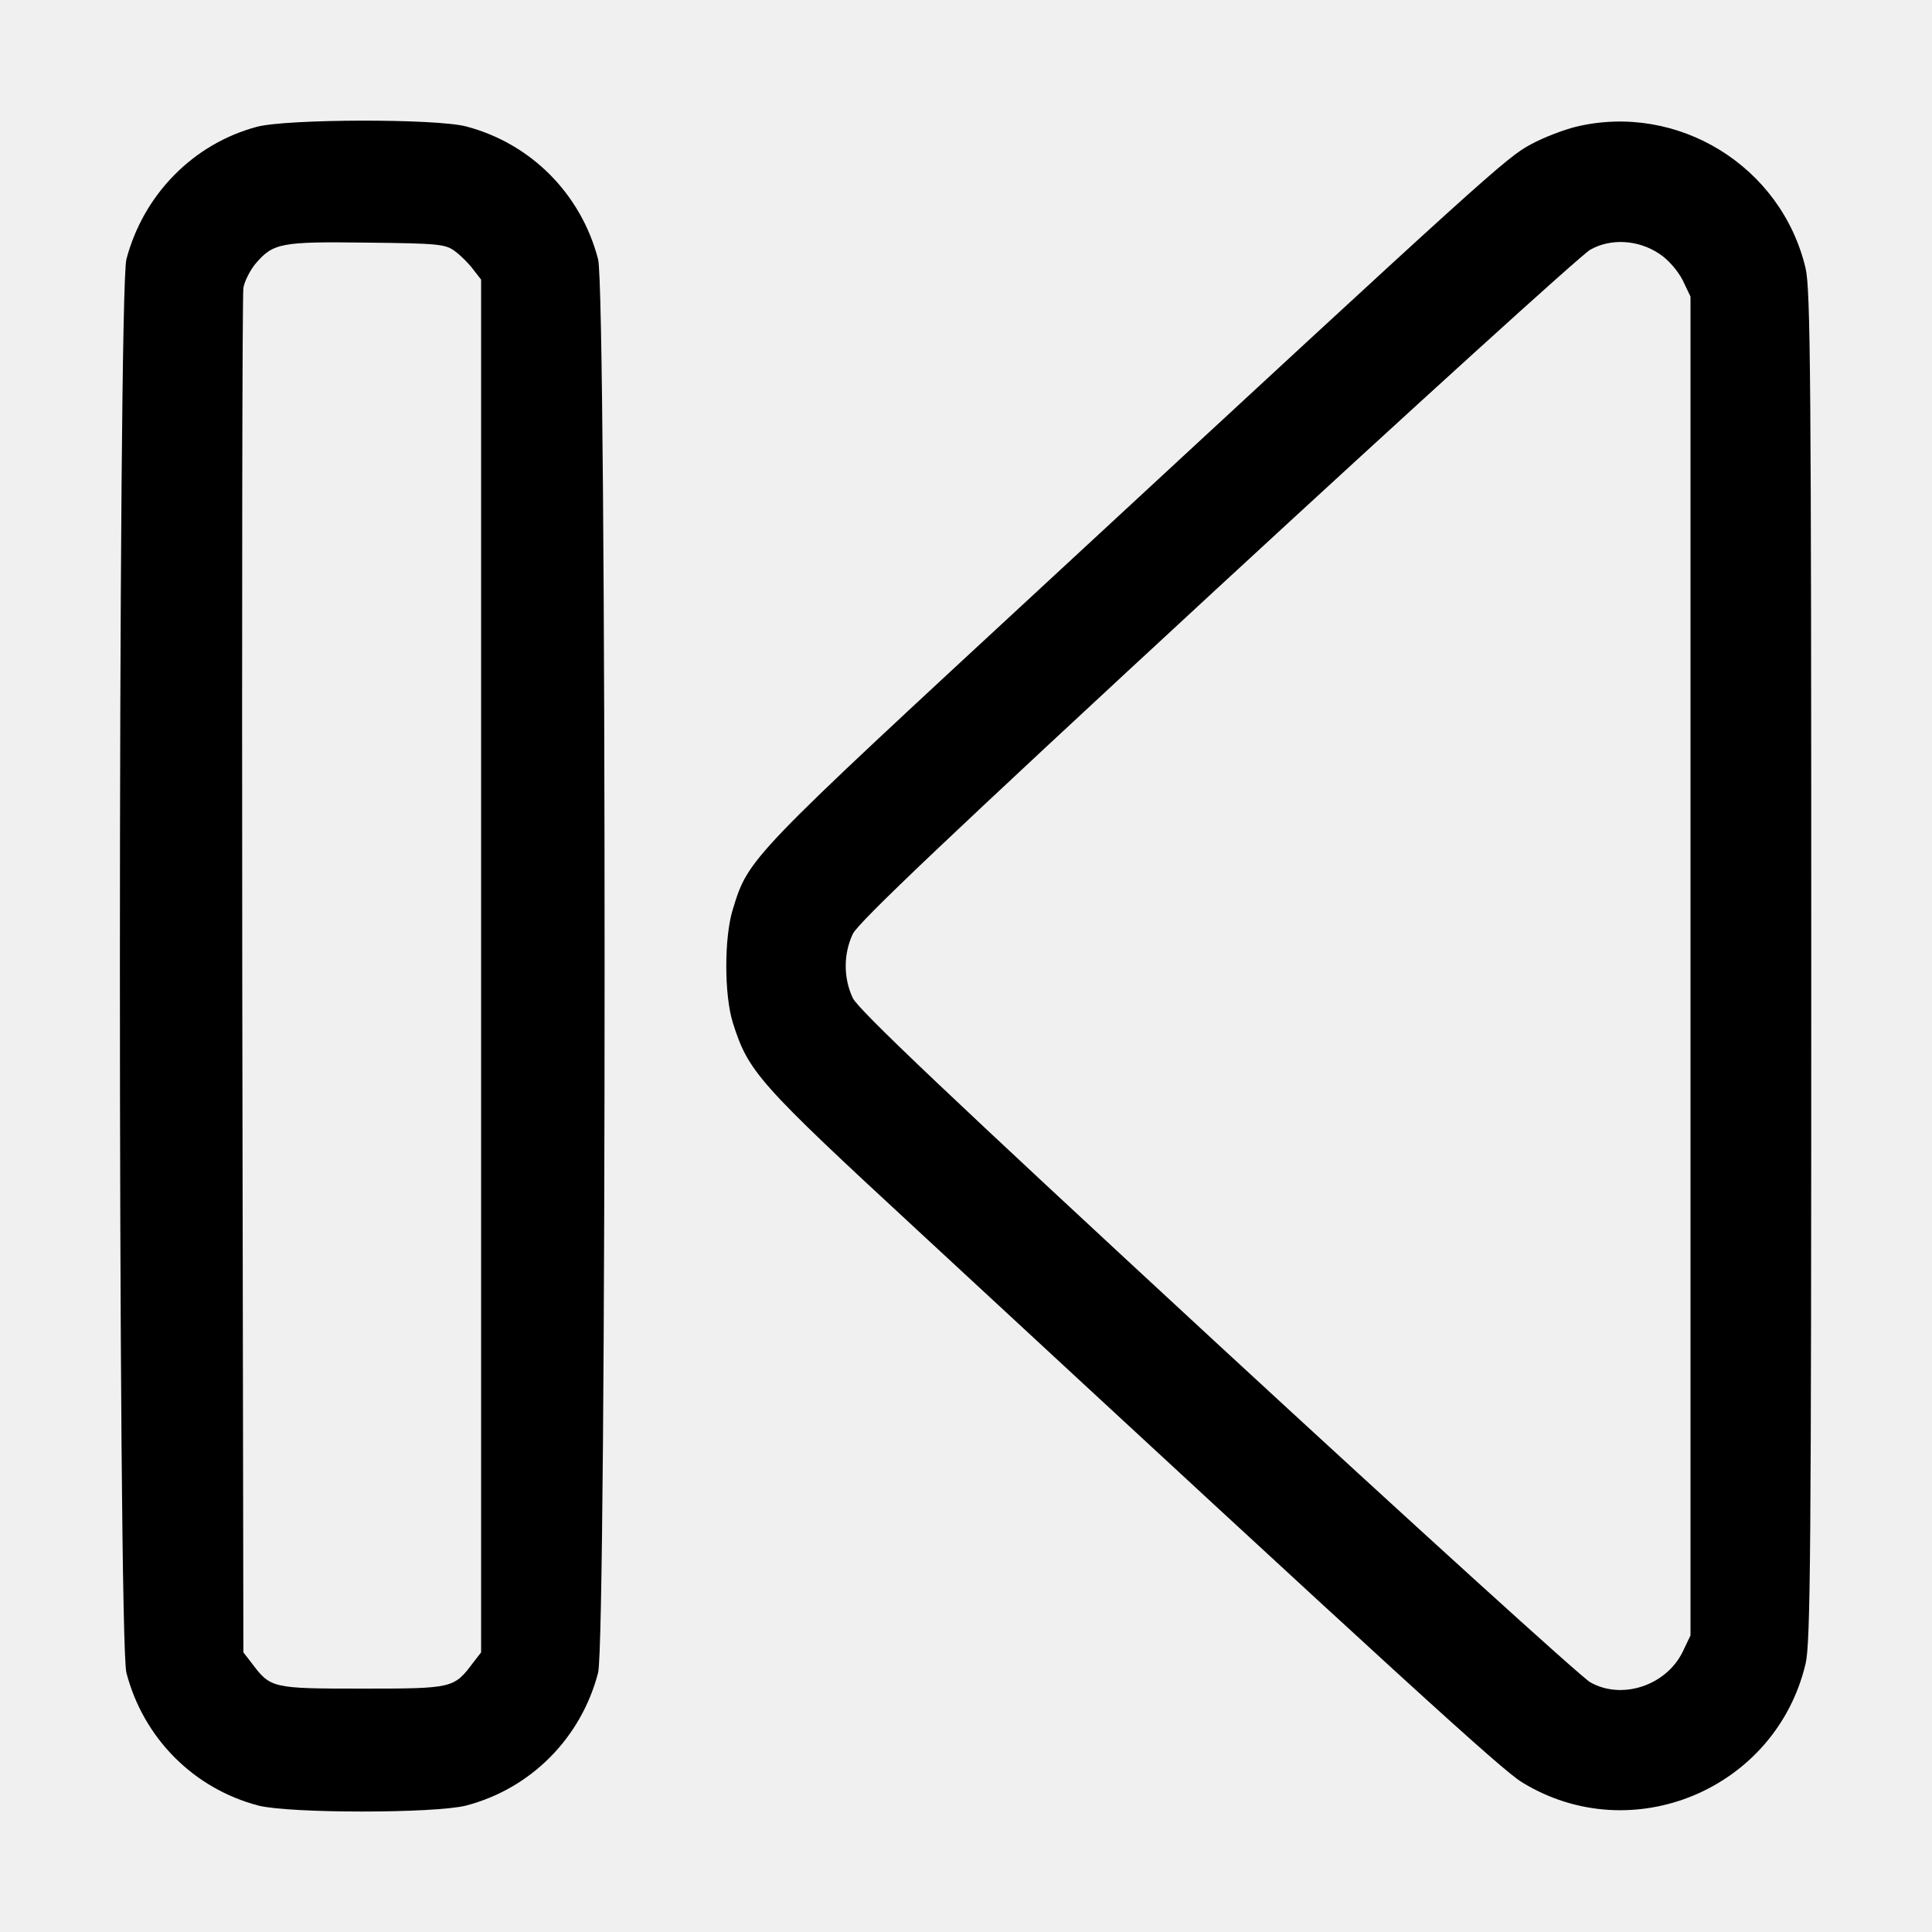
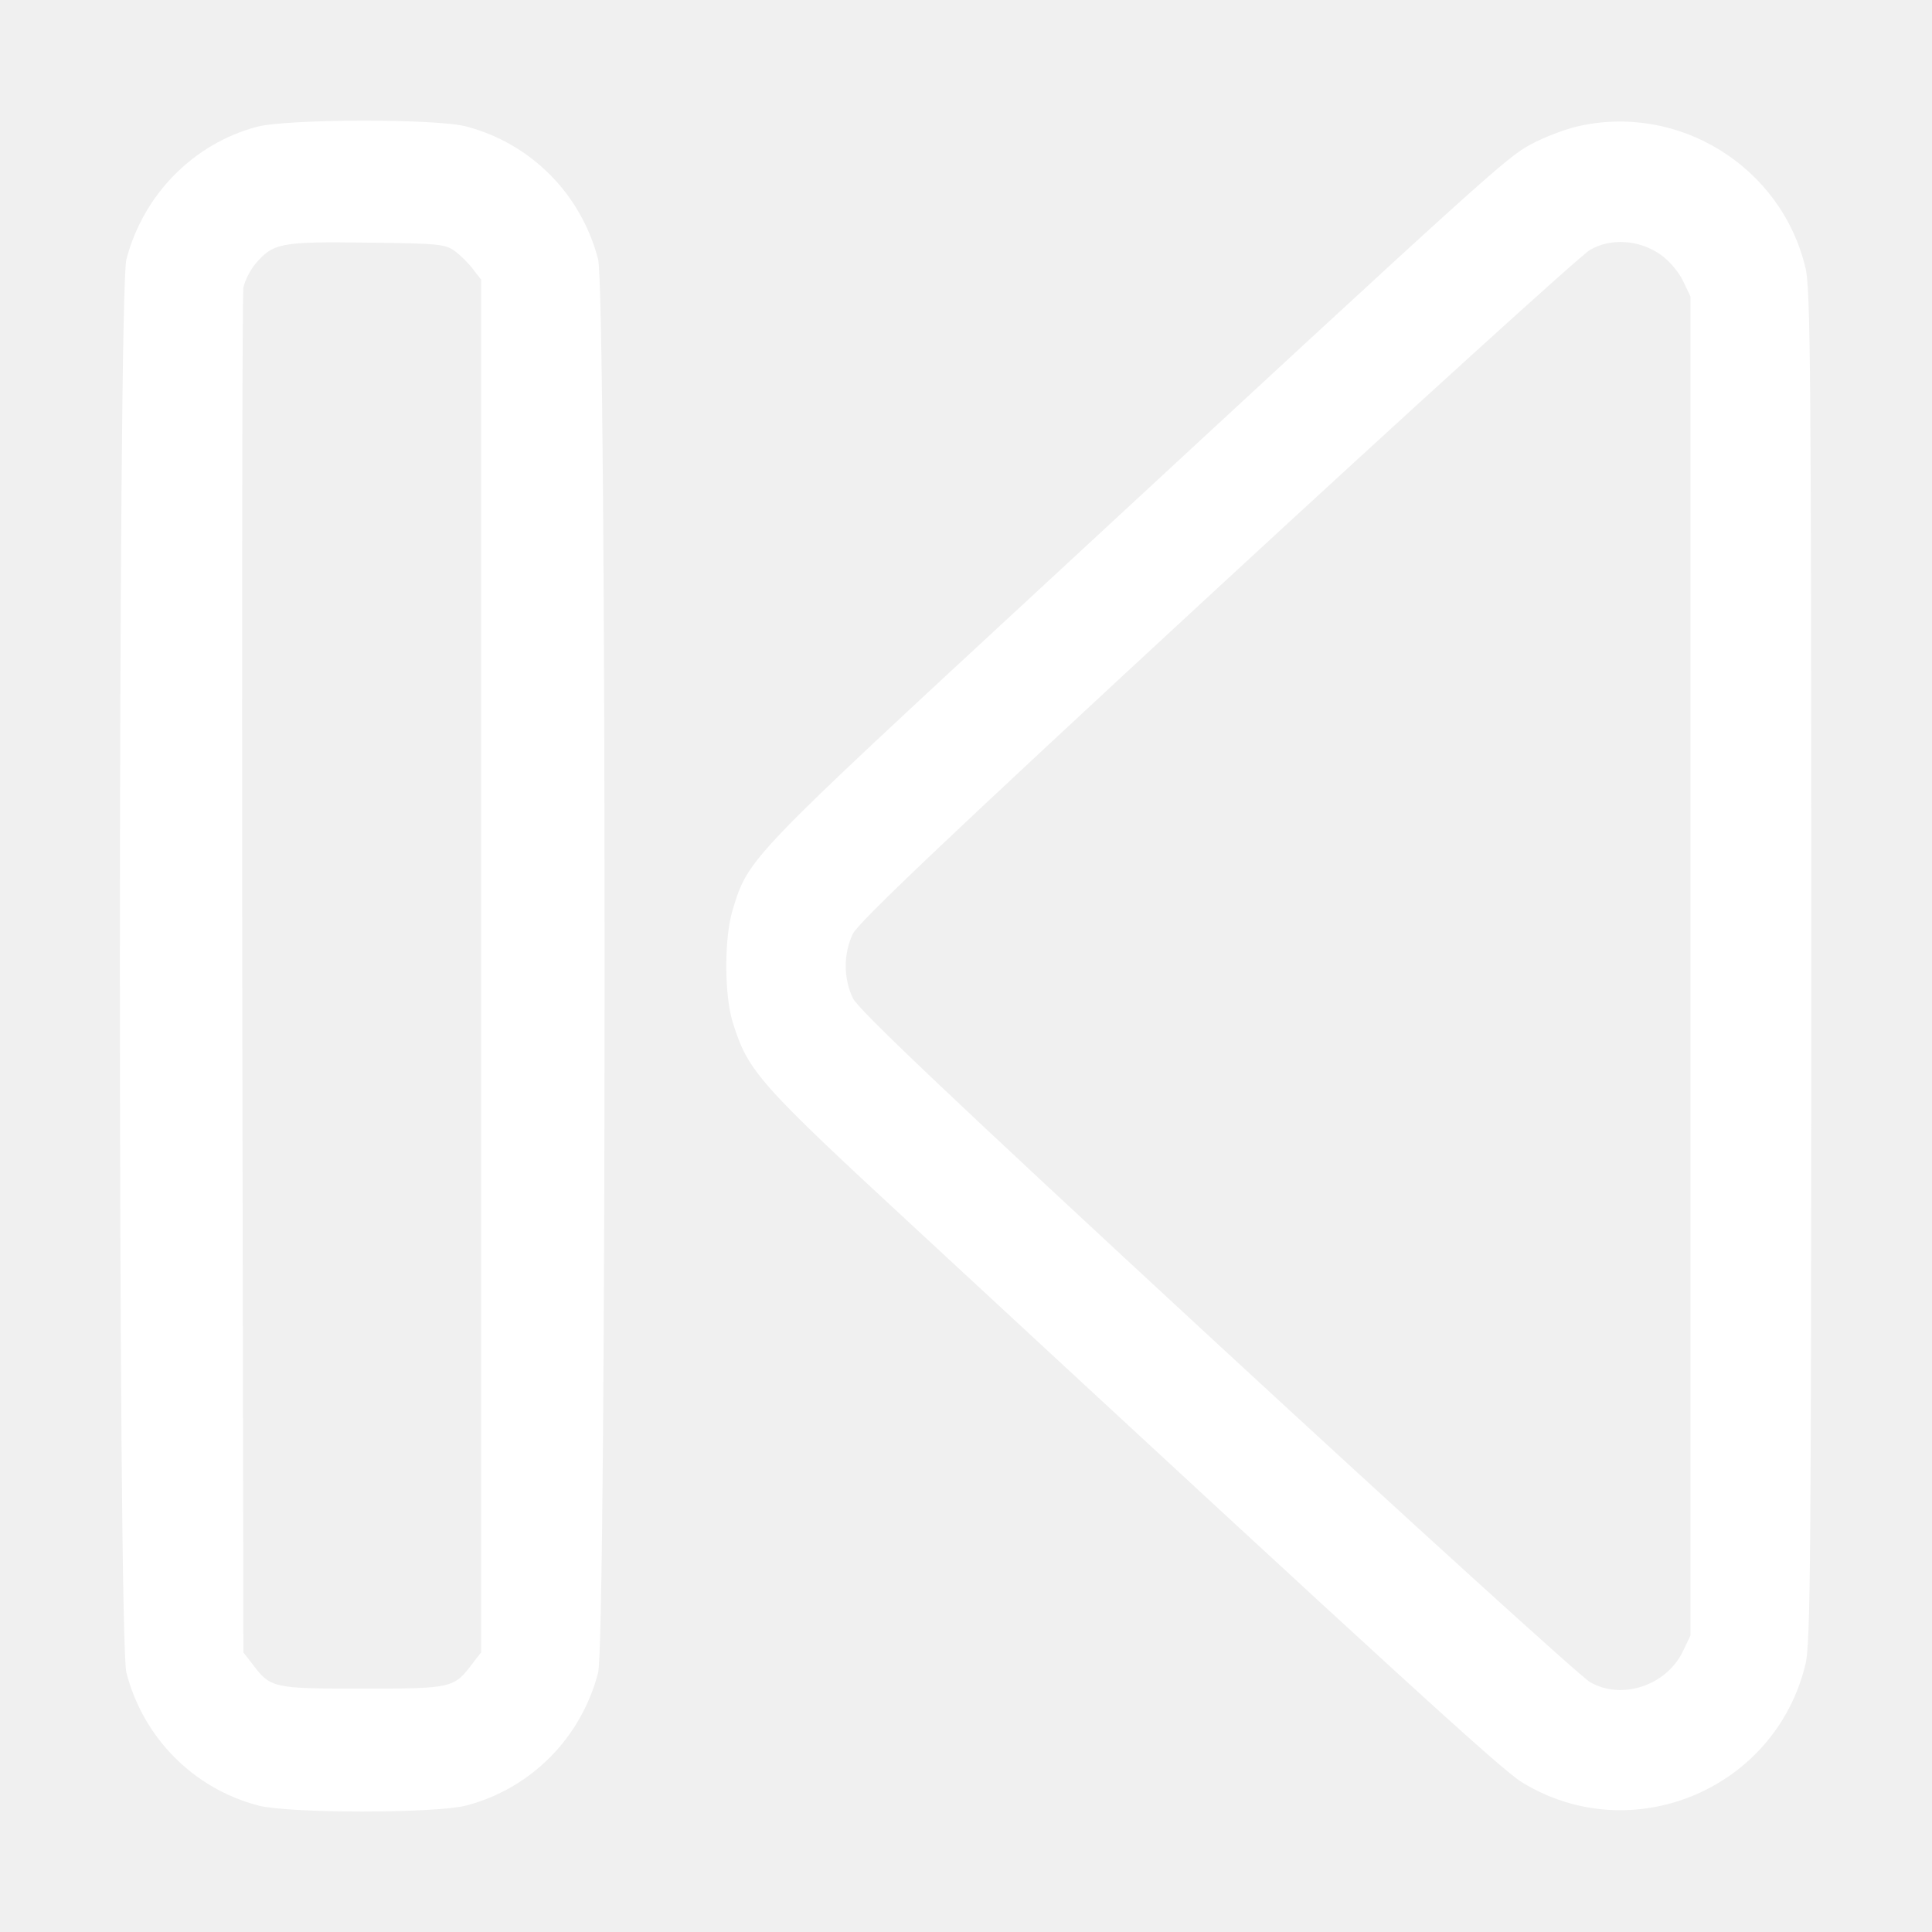
<svg xmlns="http://www.w3.org/2000/svg" version="1.0" width="512pt" height="512pt" viewBox="0 0 512 512" preserveAspectRatio="xMidYMid meet">
-   <g transform="translate(0,512) scale(0.1,-0.1)" fill="#000000" stroke="none">
+   <g transform="translate(0,512) scale(0.1,-0.1)" fill="#fff" stroke="none">
    <path d="M681 4784 c-169 -45 -301 -180 -346 -351 -23 -86 -23 -3660 0 -3746 45 -173 178 -307 350 -352 84 -21 466 -21 550 0 172 45 305 179 350 352 23 86 23 3660 0 3746 -45 173 -178 307 -350 352 -81 21 -475 20 -554 -1z m525 -330 c15 -11 37 -33 48 -48 l21 -27 0 -1819 0 -1819 -21 -27 c-51 -68 -53 -69 -294 -69 -241 0 -243 1 -294 69 l-21 27 -3 1792 c-1 986 0 1806 3 1824 3 18 18 47 32 64 47 55 67 59 295 56 191 -2 209 -4 234 -23z" />
    <path d="M4176 4784 c-32 -8 -85 -28 -118 -46 -66 -35 -109 -74 -1277 -1155 -799 -739 -797 -736 -839 -873 -23 -74 -23 -226 0 -300 41 -130 66 -159 488 -549 1298 -1202 1547 -1429 1603 -1464 291 -179 673 -19 752 314 13 56 15 292 15 1849 0 1557 -2 1793 -15 1849 -64 271 -339 440 -609 375z m222 -337 c23 -15 48 -44 61 -69 l21 -44 0 -1774 0 -1774 -21 -44 c-44 -89 -161 -128 -245 -80 -23 13 -467 416 -988 897 -711 657 -951 885 -966 916 -25 53 -25 117 0 170 15 31 255 259 966 916 521 481 965 884 988 897 54 31 128 27 184 -11z" />
  </g>
</svg>
